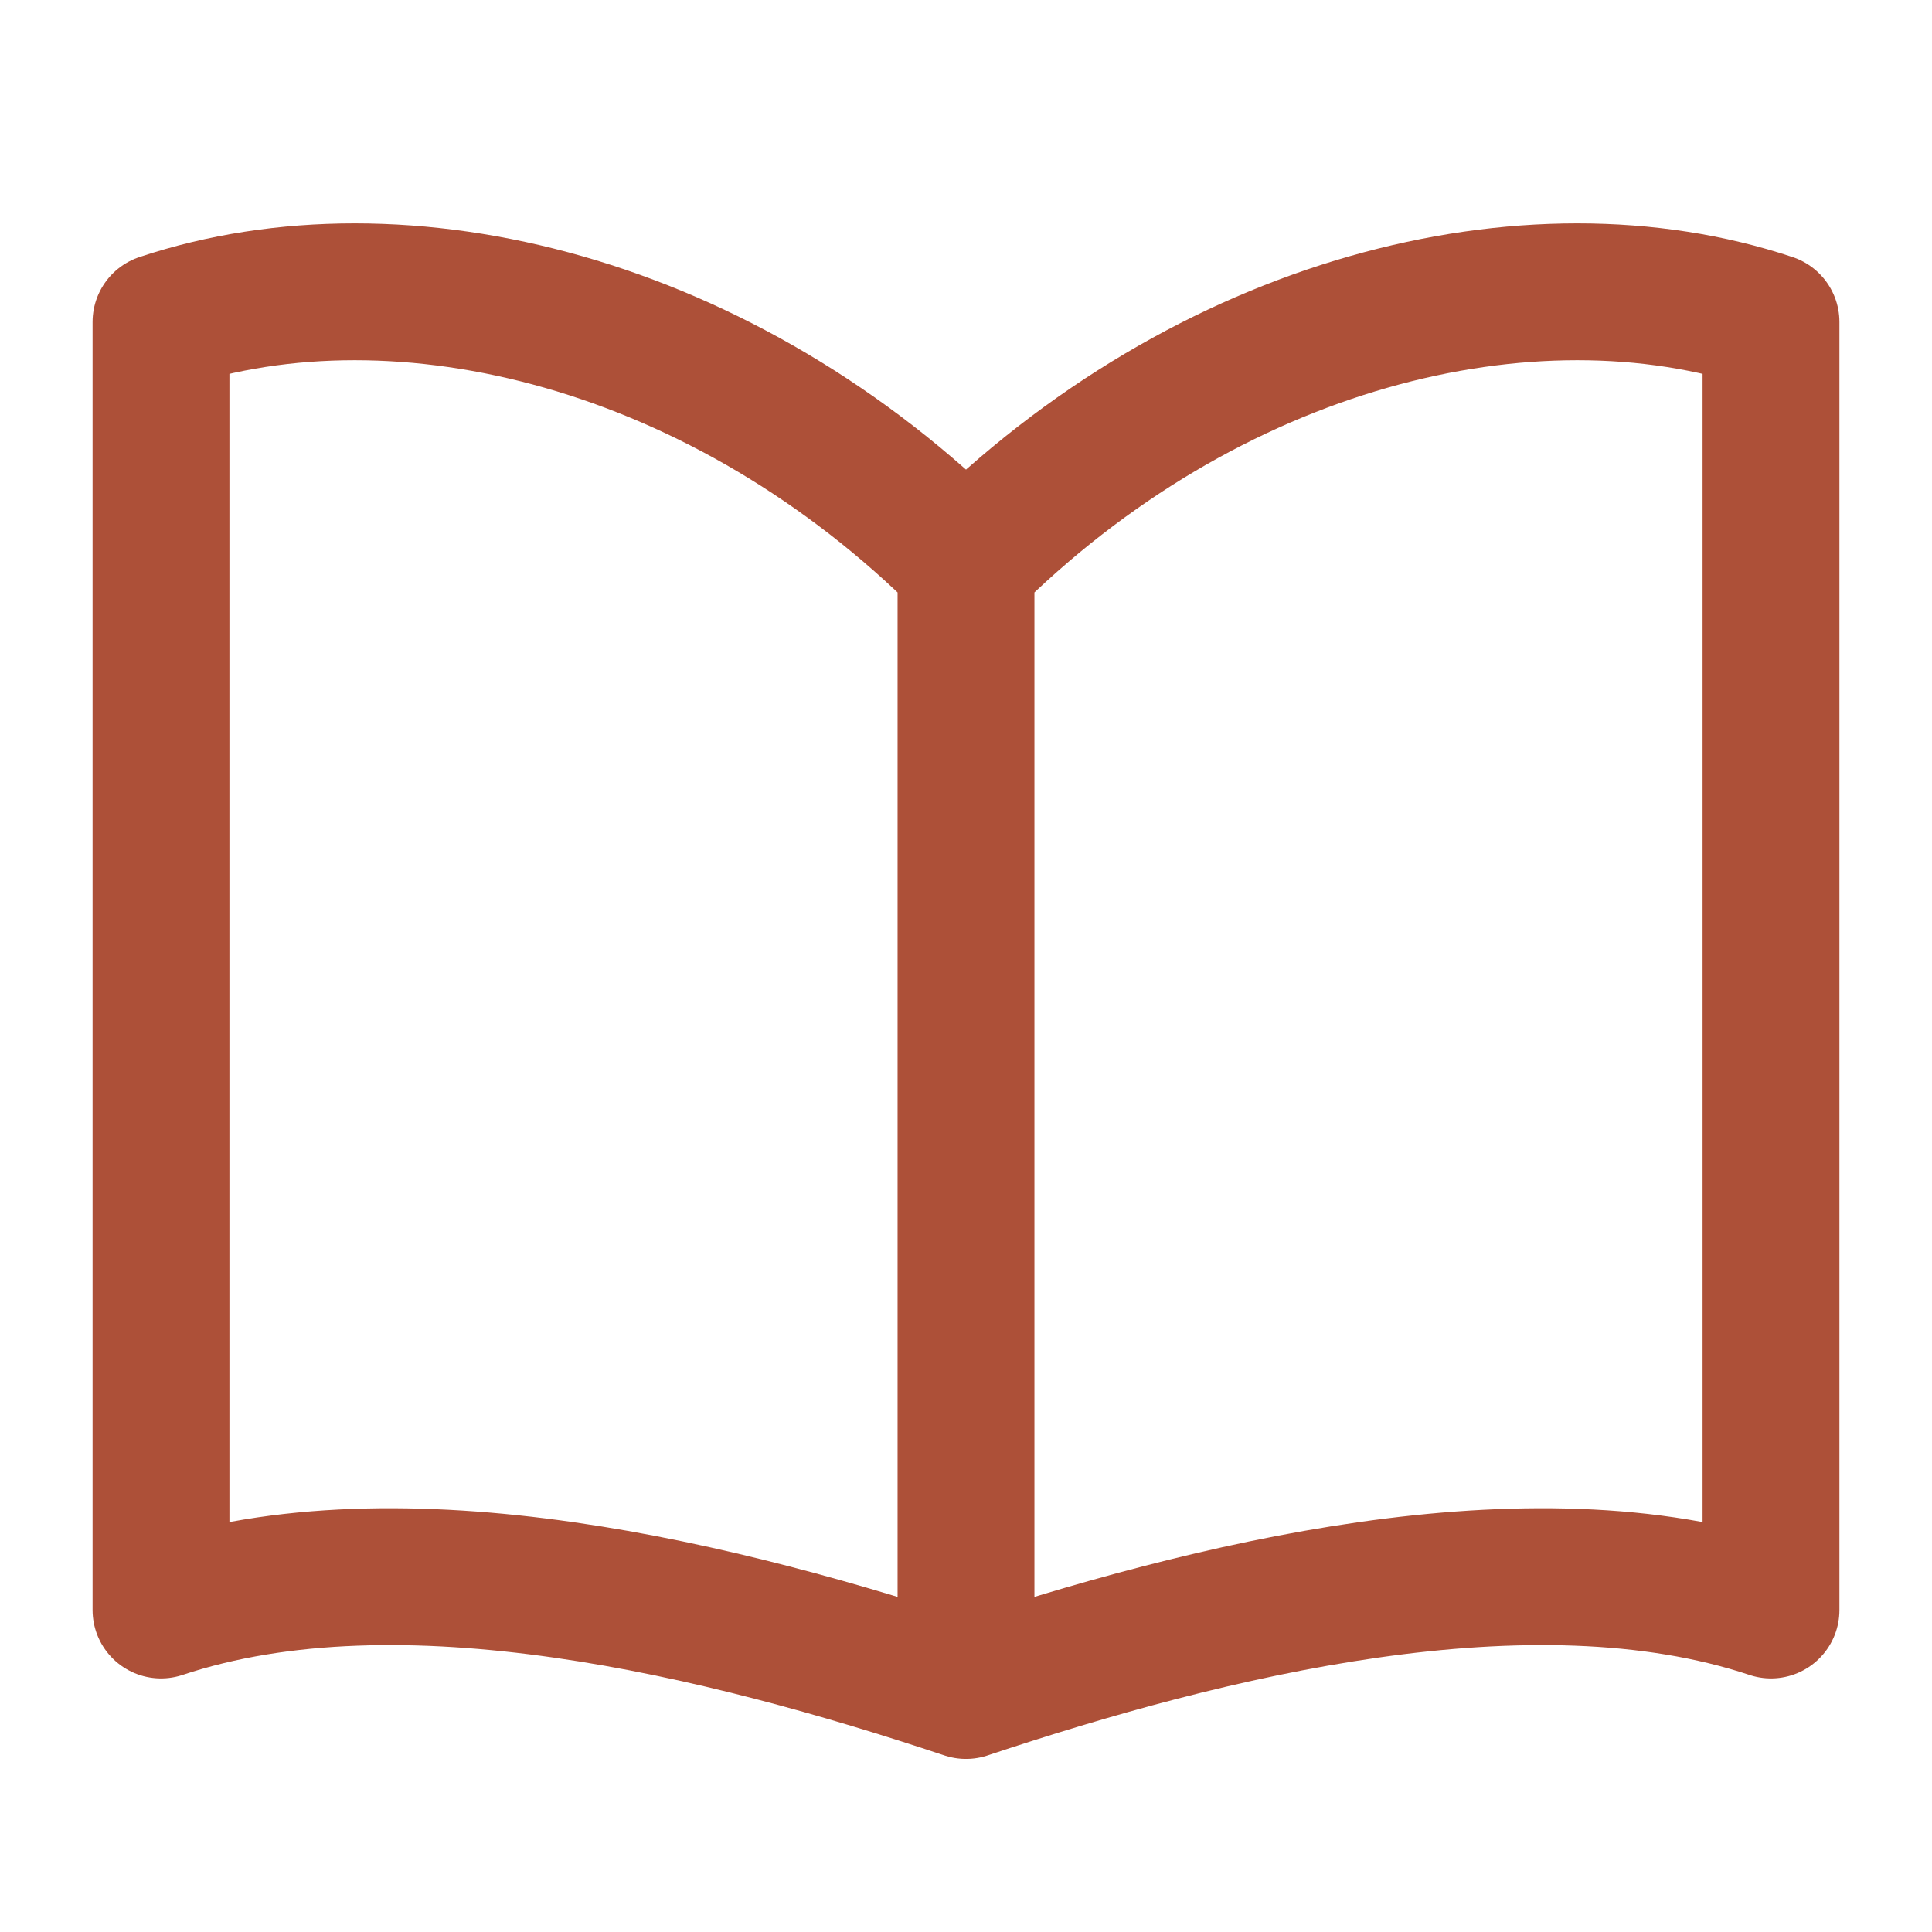
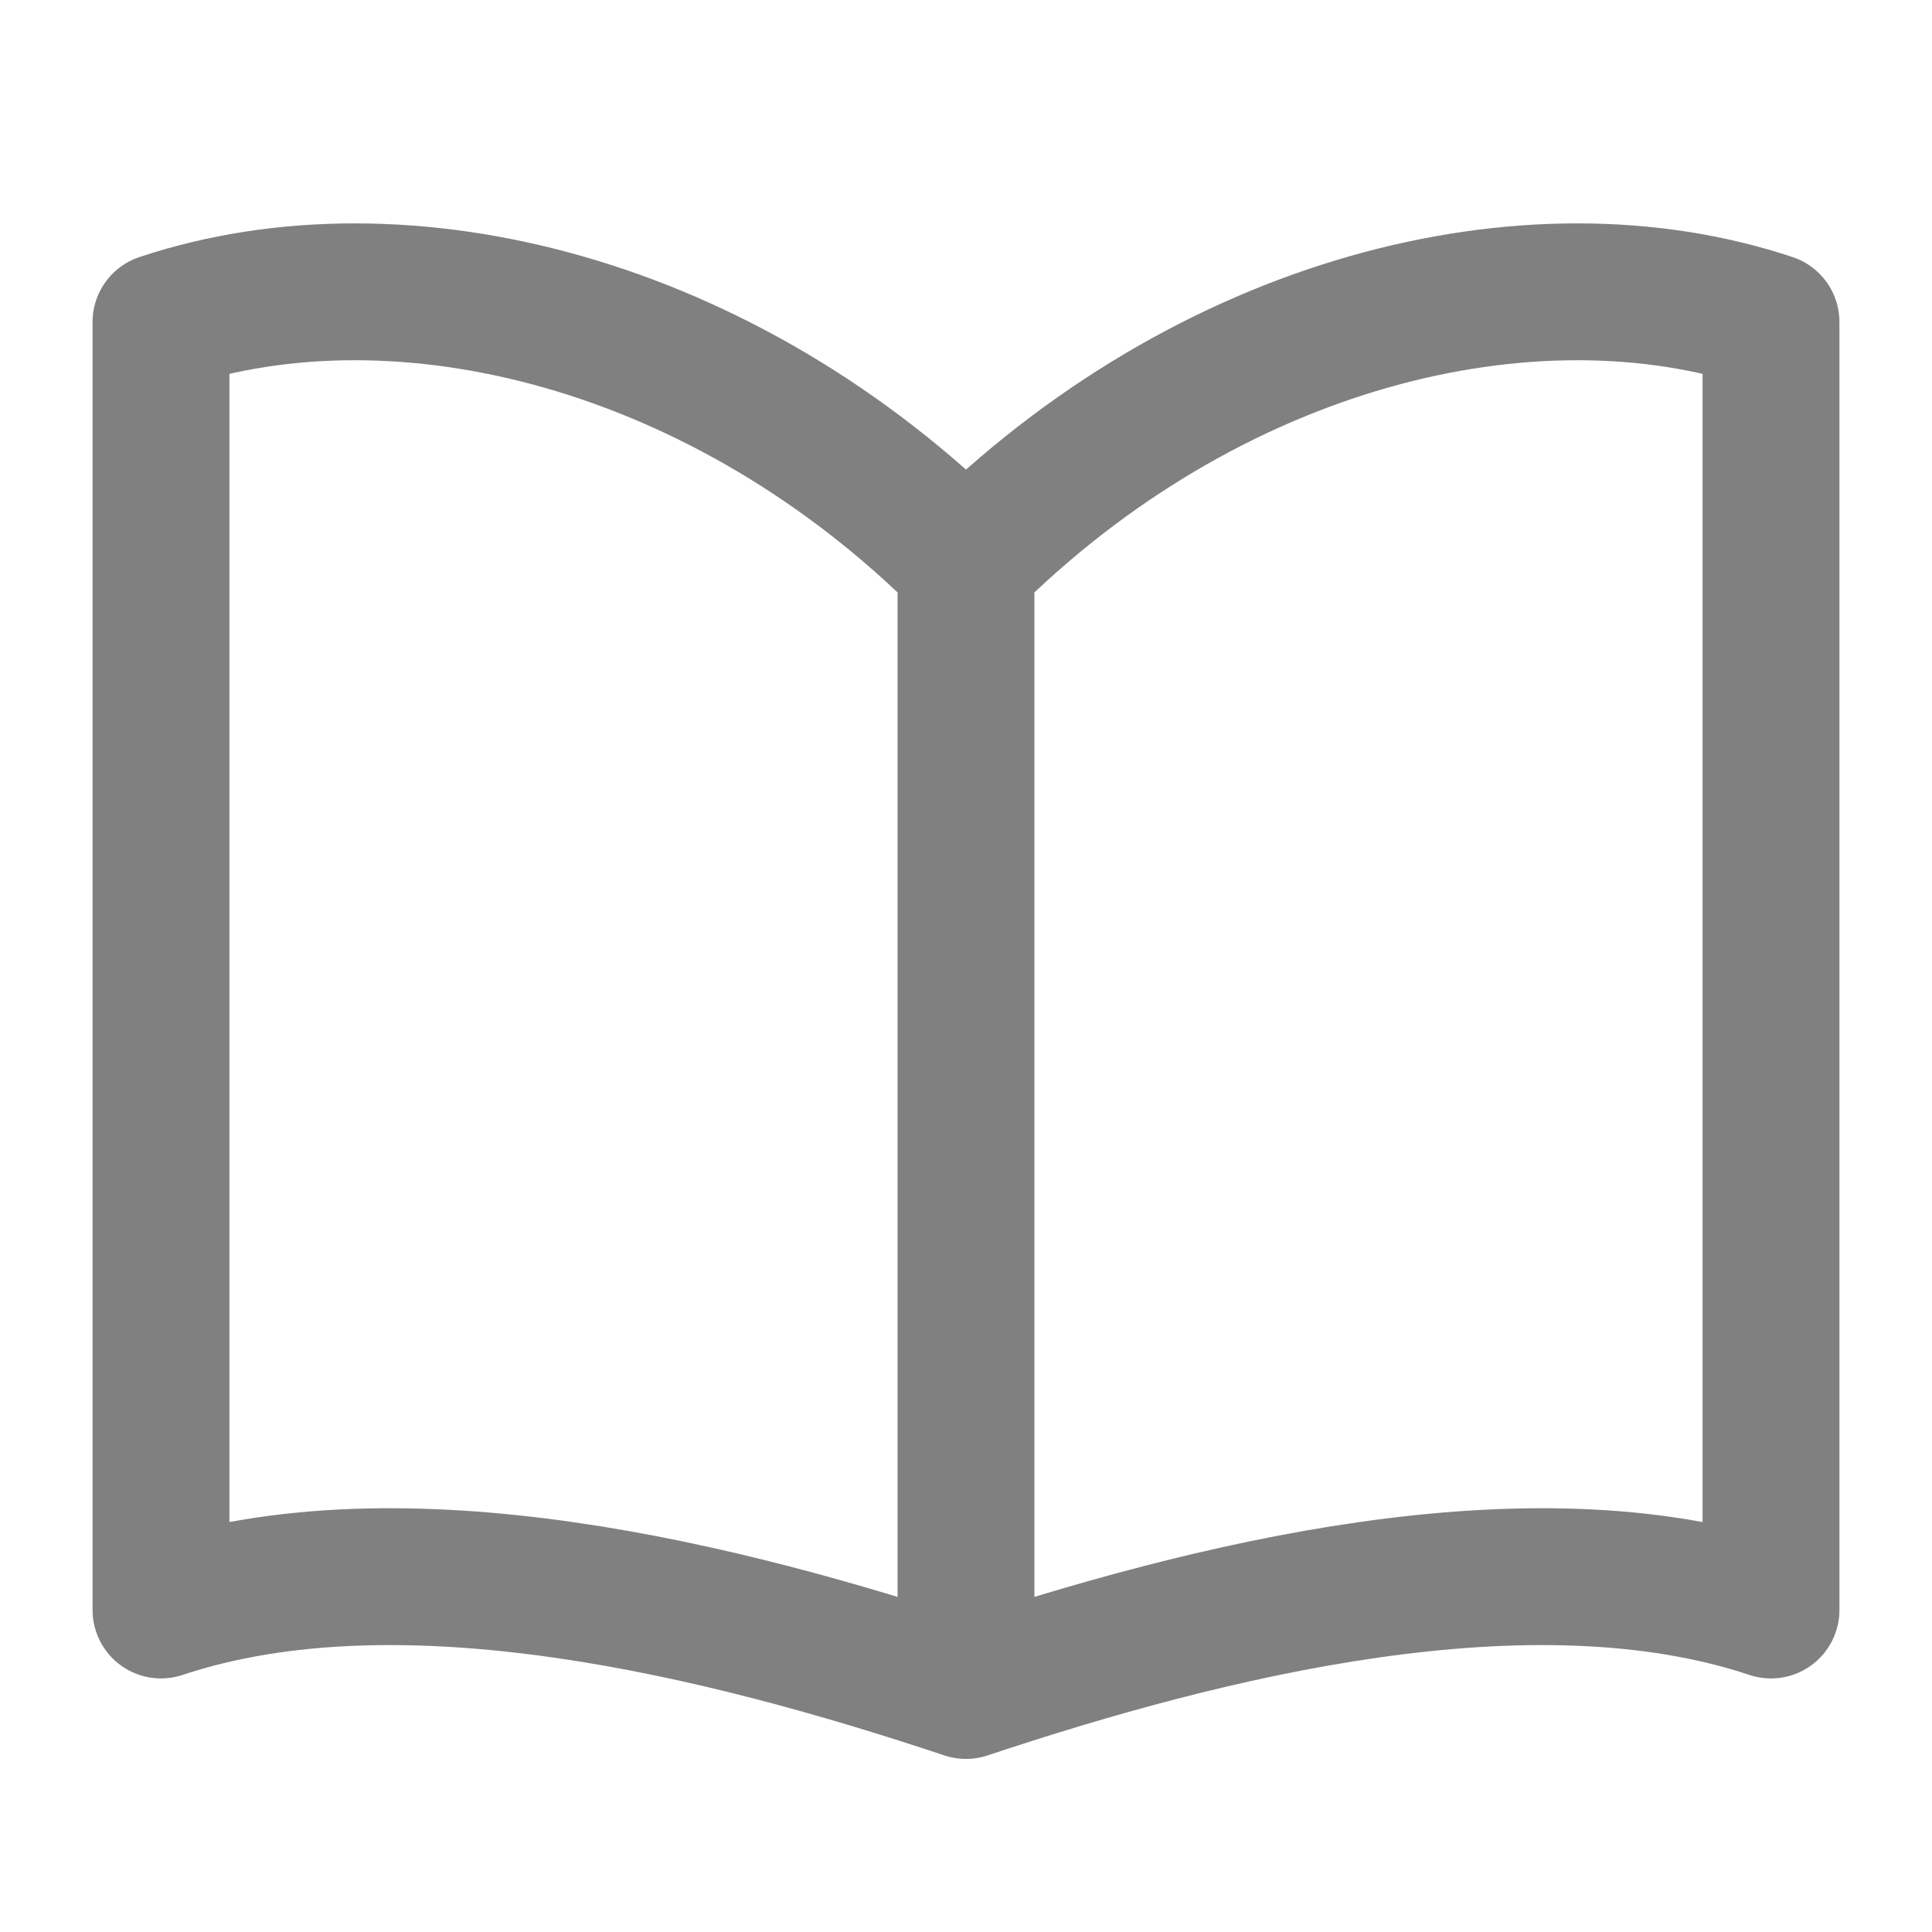
- <svg xmlns="http://www.w3.org/2000/svg" width="24" height="24" viewBox="0 0 24 24" fill="none" stroke="#AD5038" stroke-width="1.7" stroke-linecap="round" stroke-linejoin="round">
+ <svg xmlns="http://www.w3.org/2000/svg" width="24" height="24" viewBox="0 0 24 24" fill="none" stroke="#808080" stroke-width="1.7" stroke-linecap="round" stroke-linejoin="round">
  <path d="M12 7v14m0-14C9 4 5 3 2 4v16c3-1 7 0 10 1 3-1 7-2 10-1V4c-3-1-7 0-10 3Z" />
</svg>
